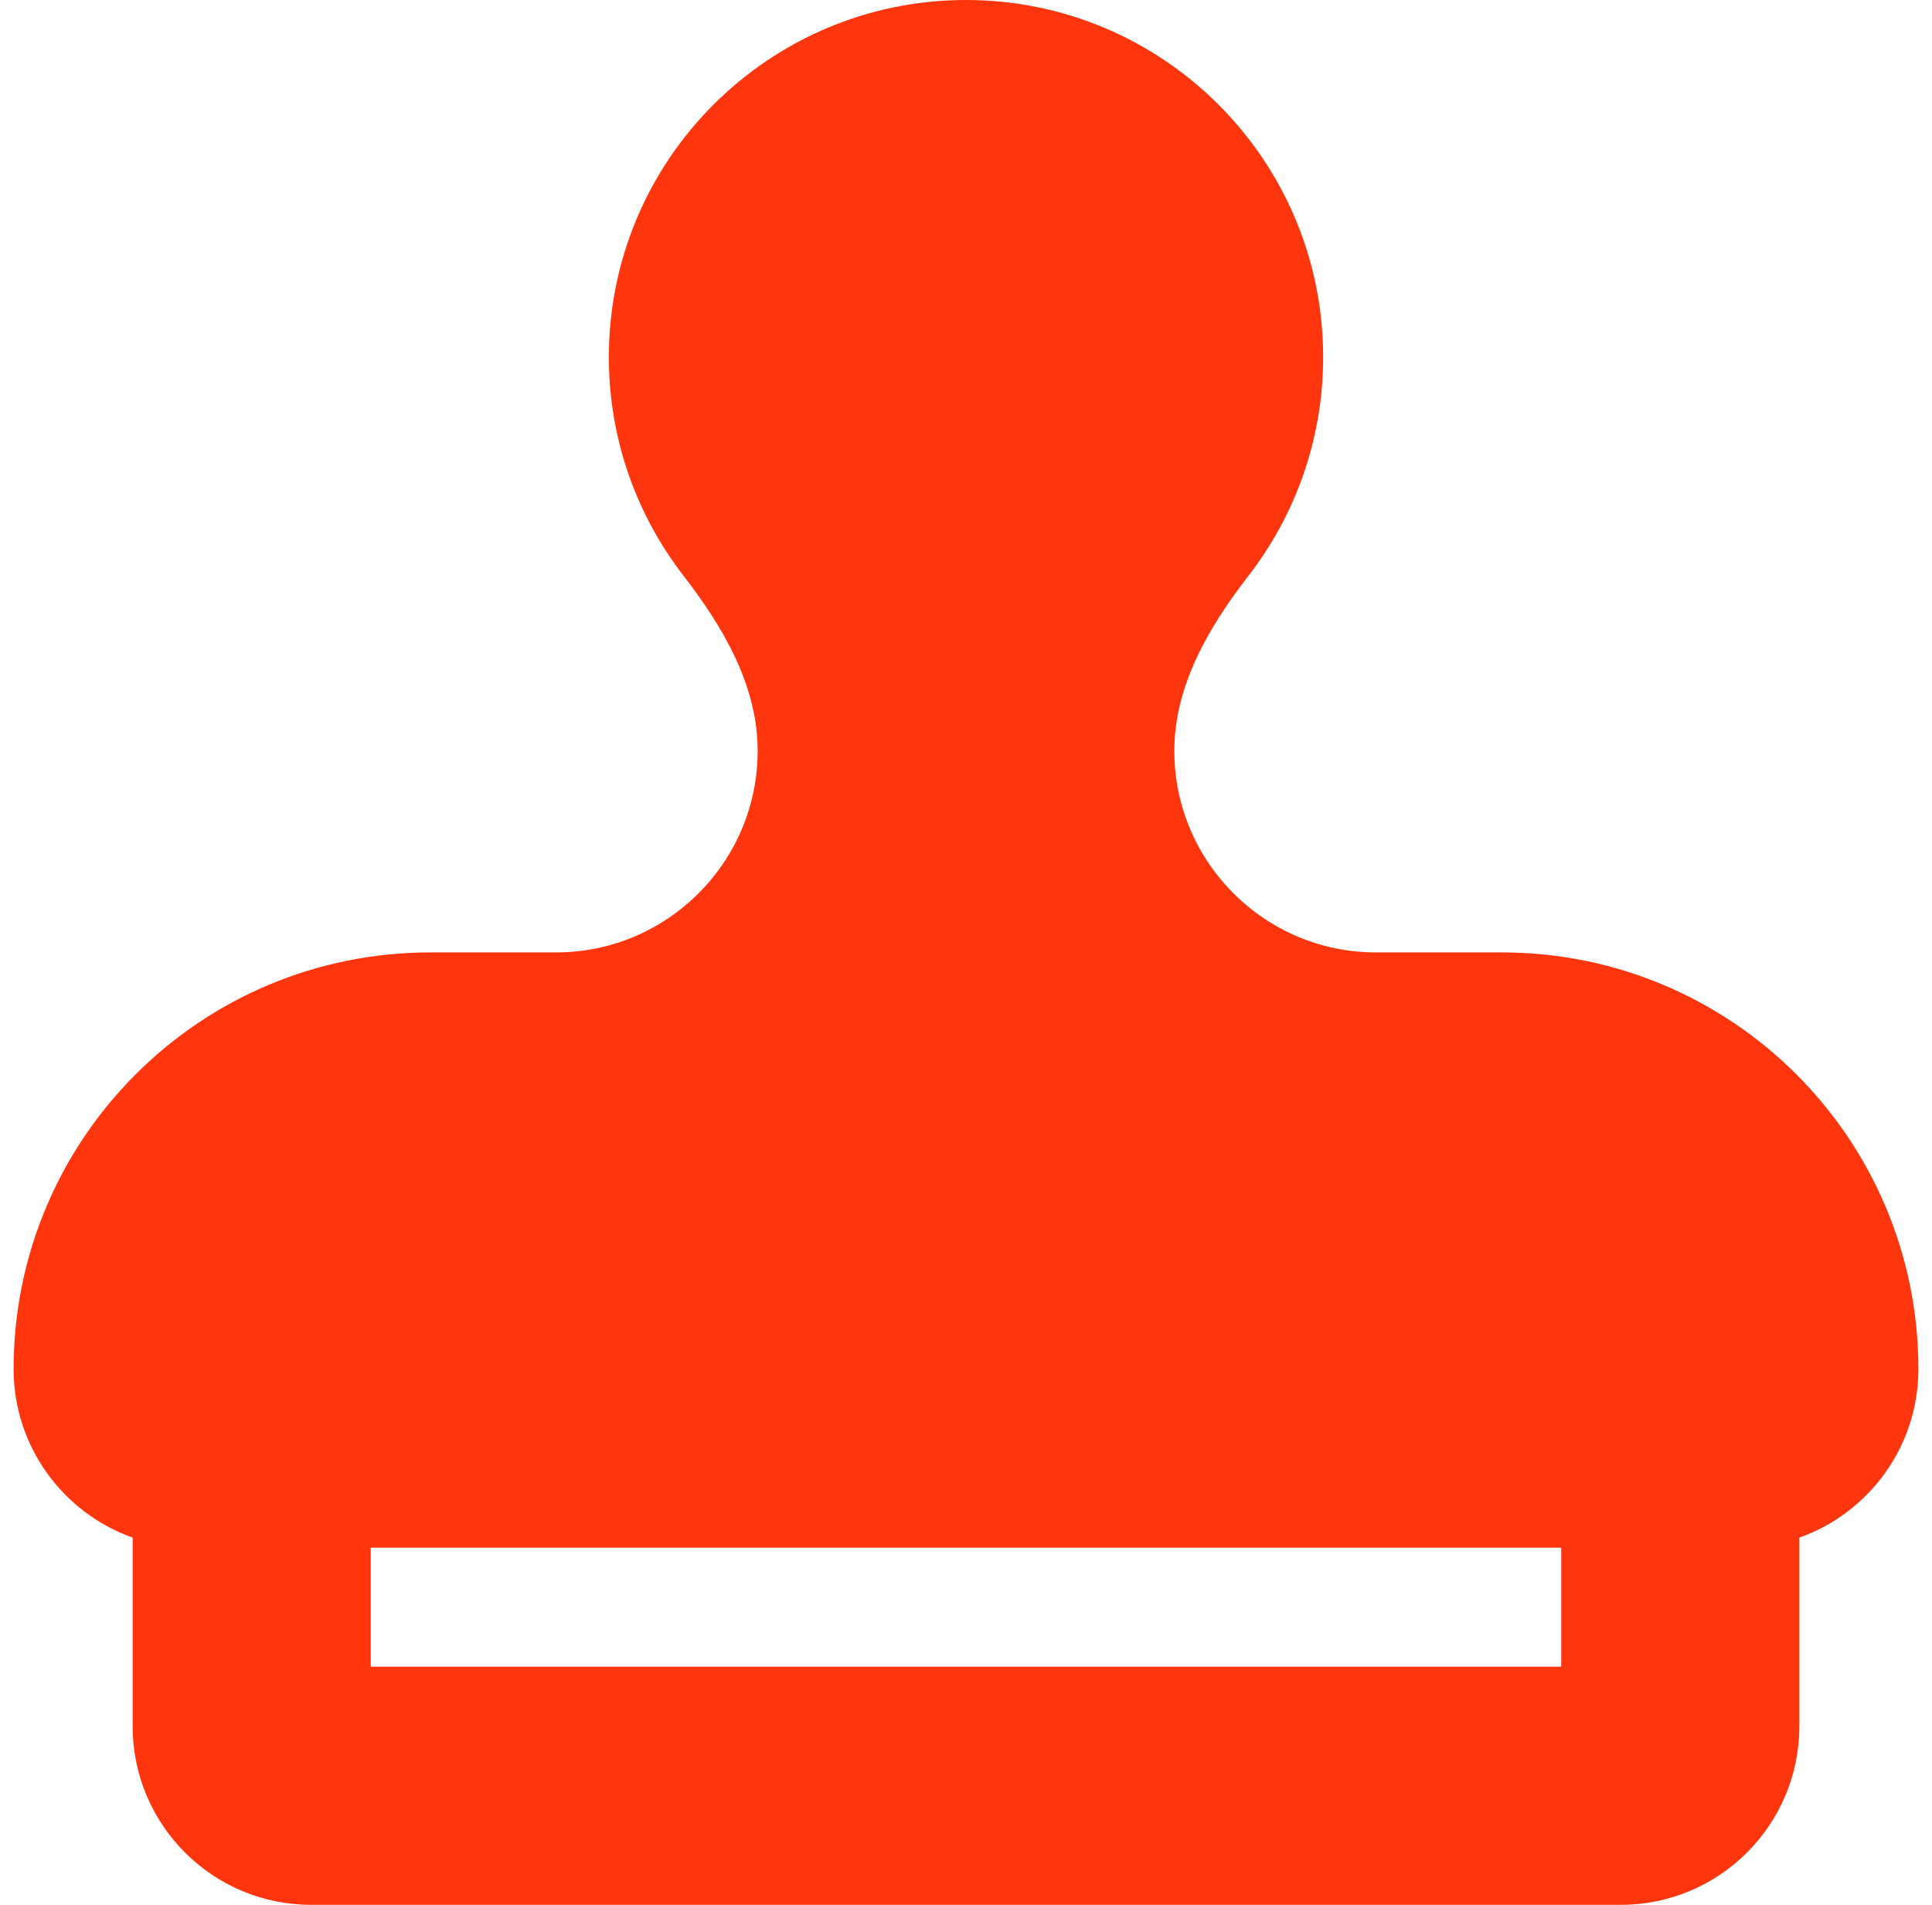
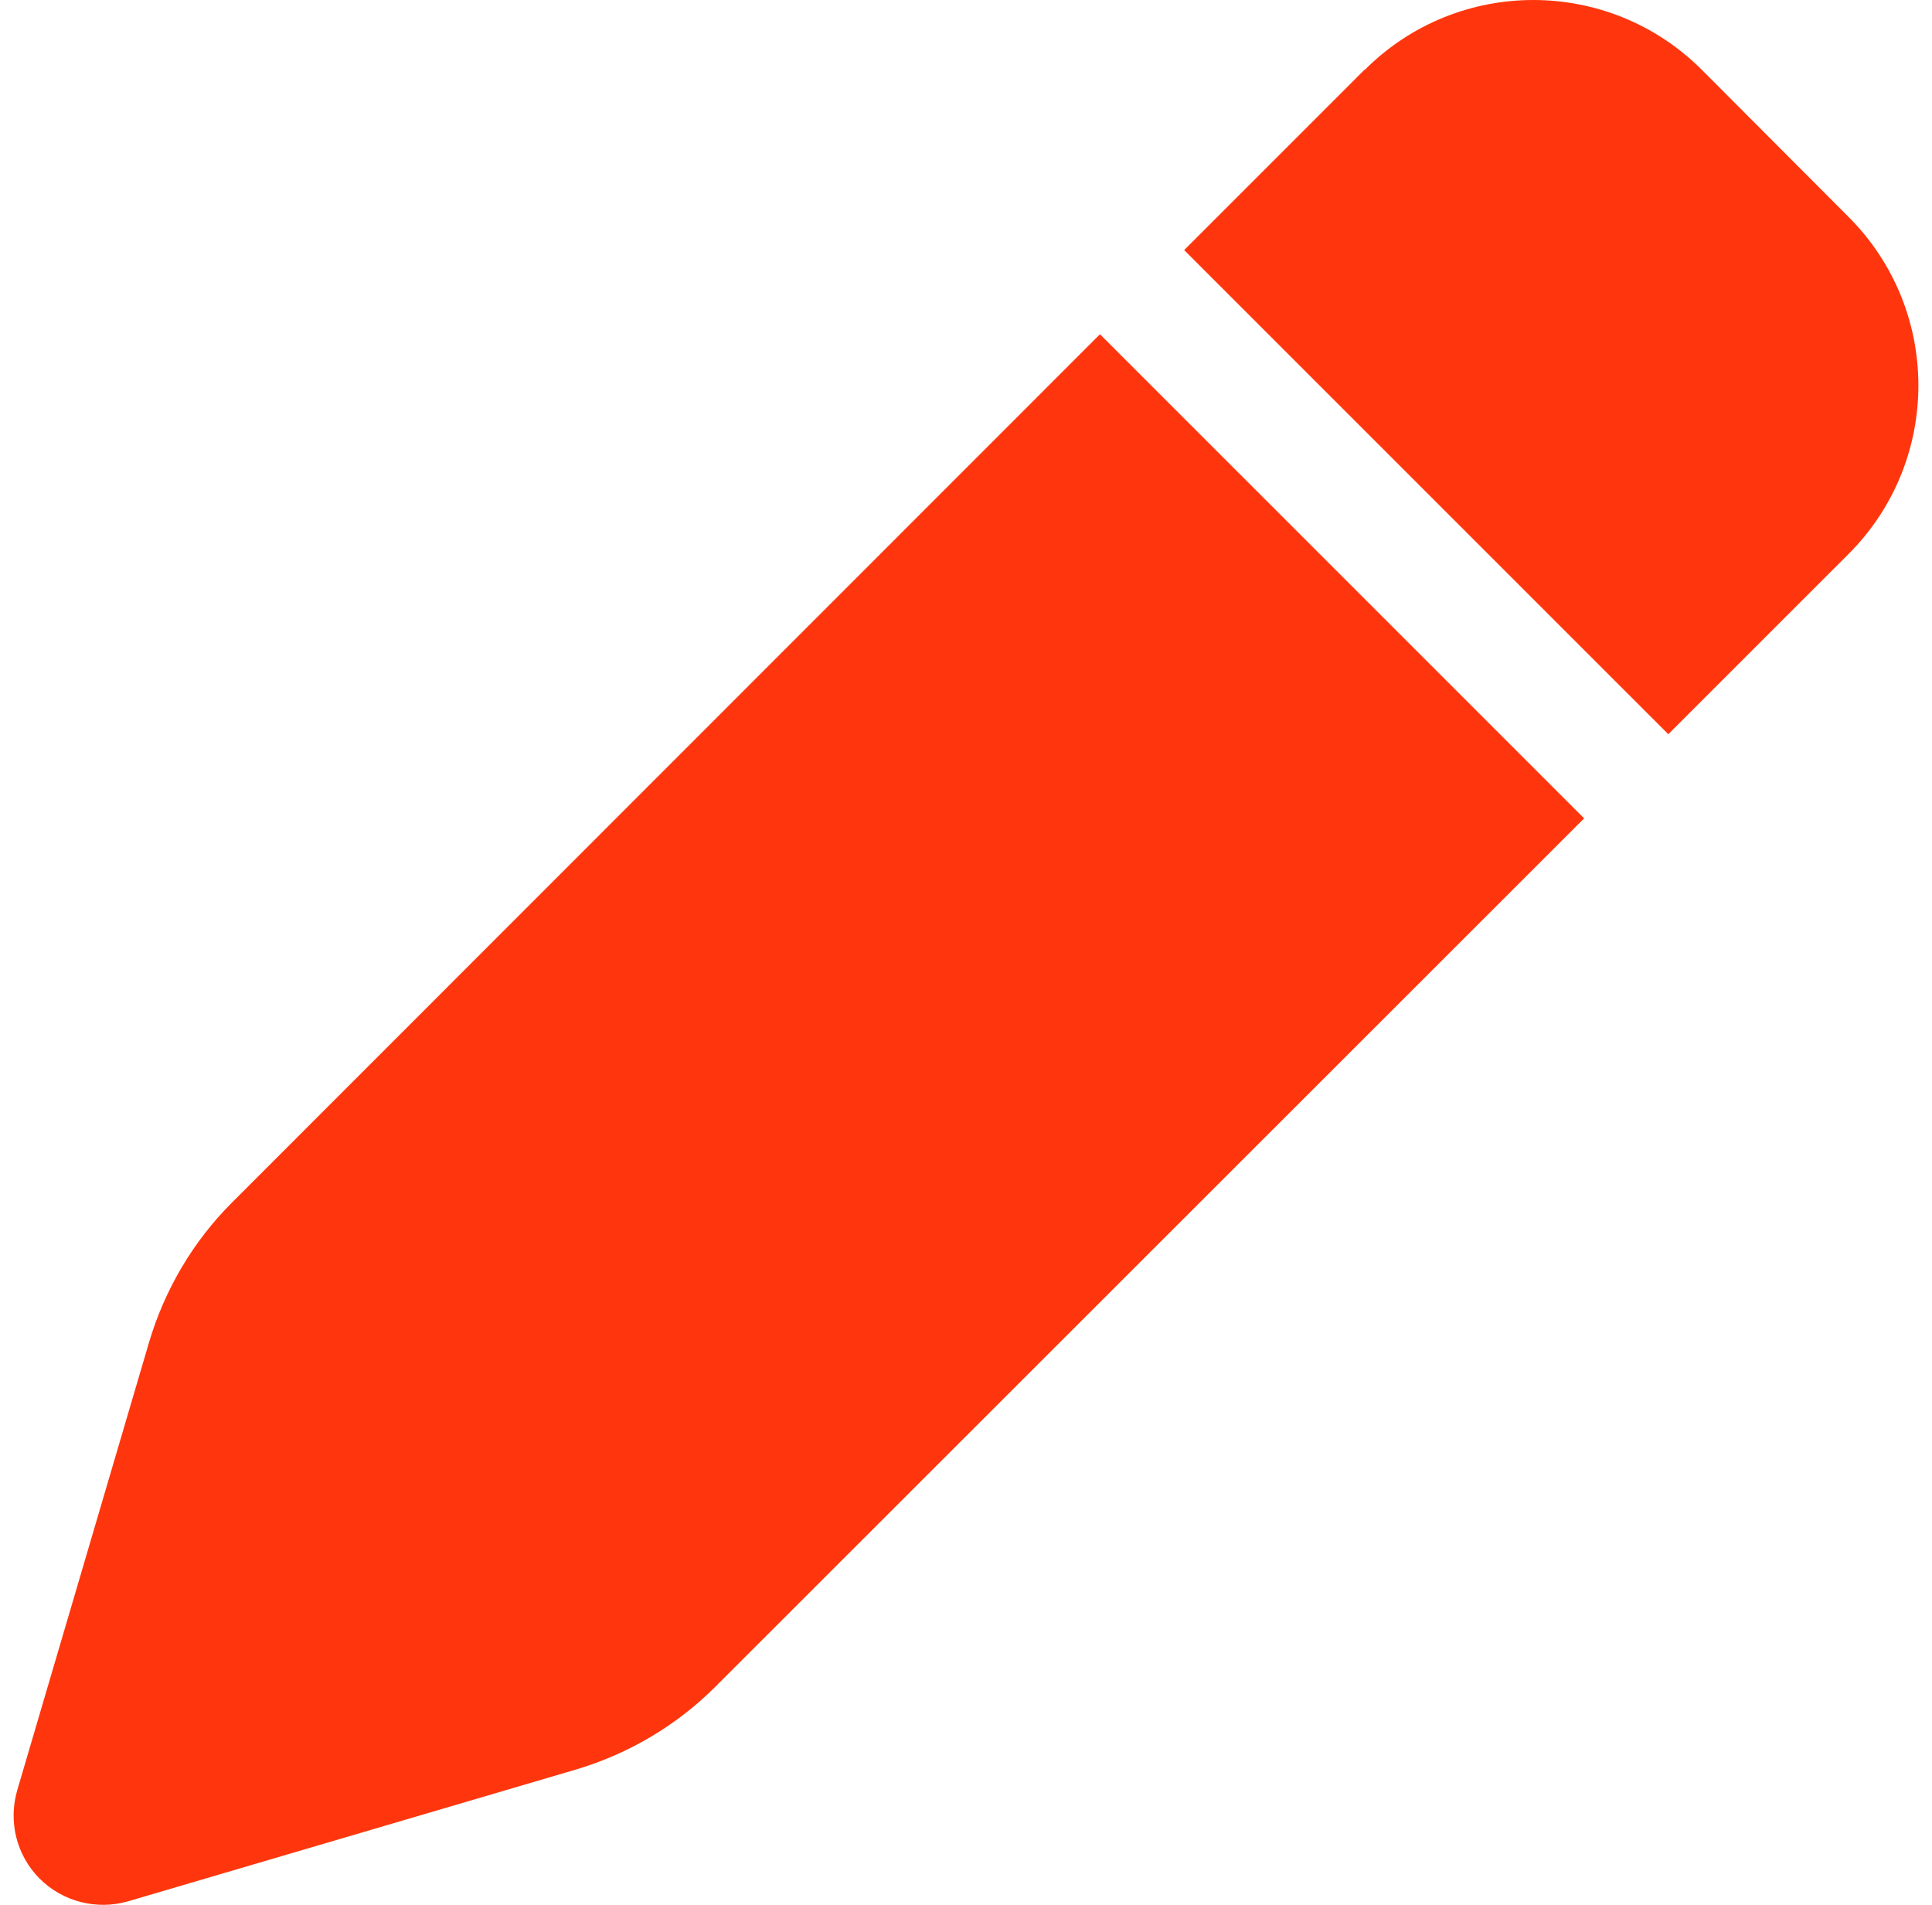
<svg xmlns="http://www.w3.org/2000/svg" width="71" height="70" viewBox="0 0 71 70" fill="none">
-   <path d="M43.156 27.59C43.156 25.211 44.414 23.051 45.877 21.164C47.6 18.936 48.625 16.146 48.625 13.125C48.625 5.879 42.746 0 35.5 0C28.254 0 22.375 5.879 22.375 13.125C22.375 16.146 23.4 18.936 25.123 21.164C26.586 23.051 27.844 25.211 27.844 27.59C27.844 31.678 24.521 35 20.434 35H15.812C7.35 35 0.5 41.85 0.5 50.312C0.5 53.17 2.332 55.603 4.875 56.506V63.438C4.875 67.061 7.814 70 11.438 70H59.562C63.185 70 66.125 67.061 66.125 63.438V56.506C68.668 55.603 70.5 53.17 70.5 50.312C70.5 41.85 63.65 35 55.188 35H50.566C46.478 35 43.156 31.678 43.156 27.59ZM57.375 56.875V61.25H13.625V56.875H57.375Z" fill="#FF360D" />
+   <path d="M50.141 2.566L43.517 9.19L61.309 26.981L67.934 20.358C71.355 16.936 71.355 11.393 67.934 7.972L62.541 2.566C59.12 -0.855 53.576 -0.855 50.155 2.566H50.141ZM40.423 12.283L8.519 44.198C7.096 45.621 6.056 47.387 5.481 49.316L0.636 65.78C0.294 66.944 0.609 68.189 1.457 69.037C2.306 69.886 3.551 70.201 4.701 69.872L21.166 65.028C23.096 64.453 24.861 63.413 26.285 61.989L58.216 30.074L40.423 12.283Z" fill="#FF360D" />
</svg>
